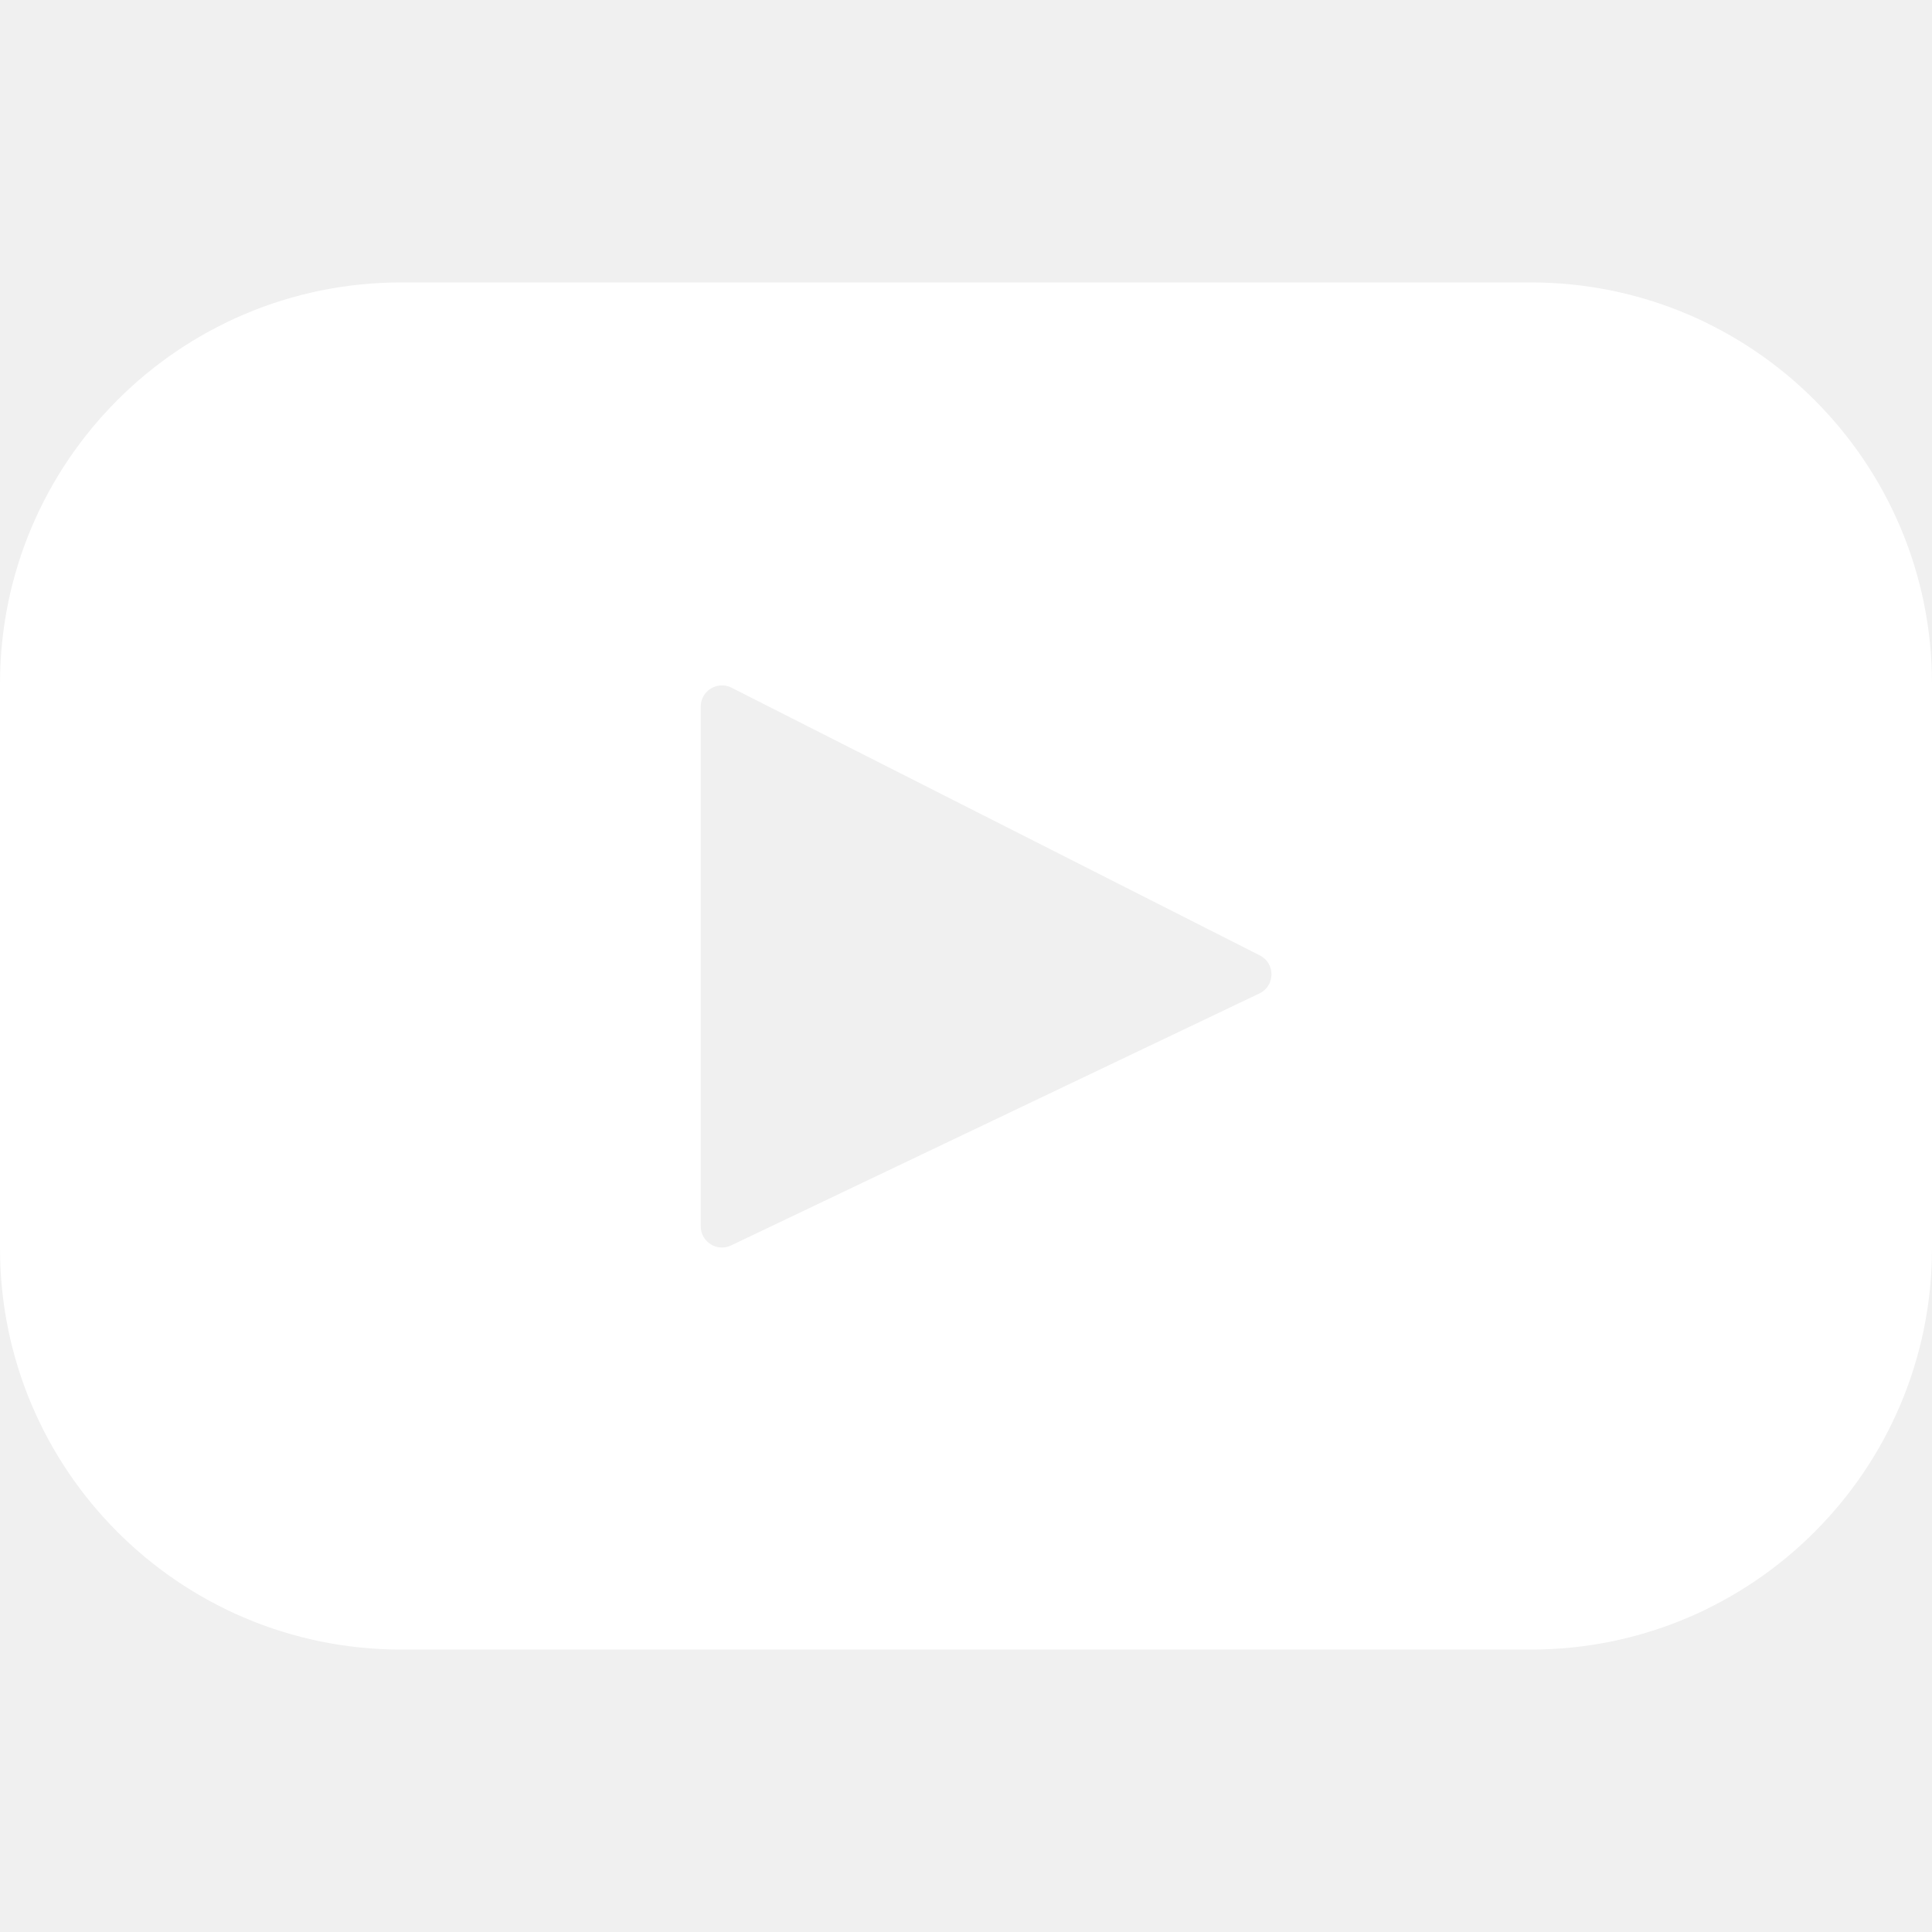
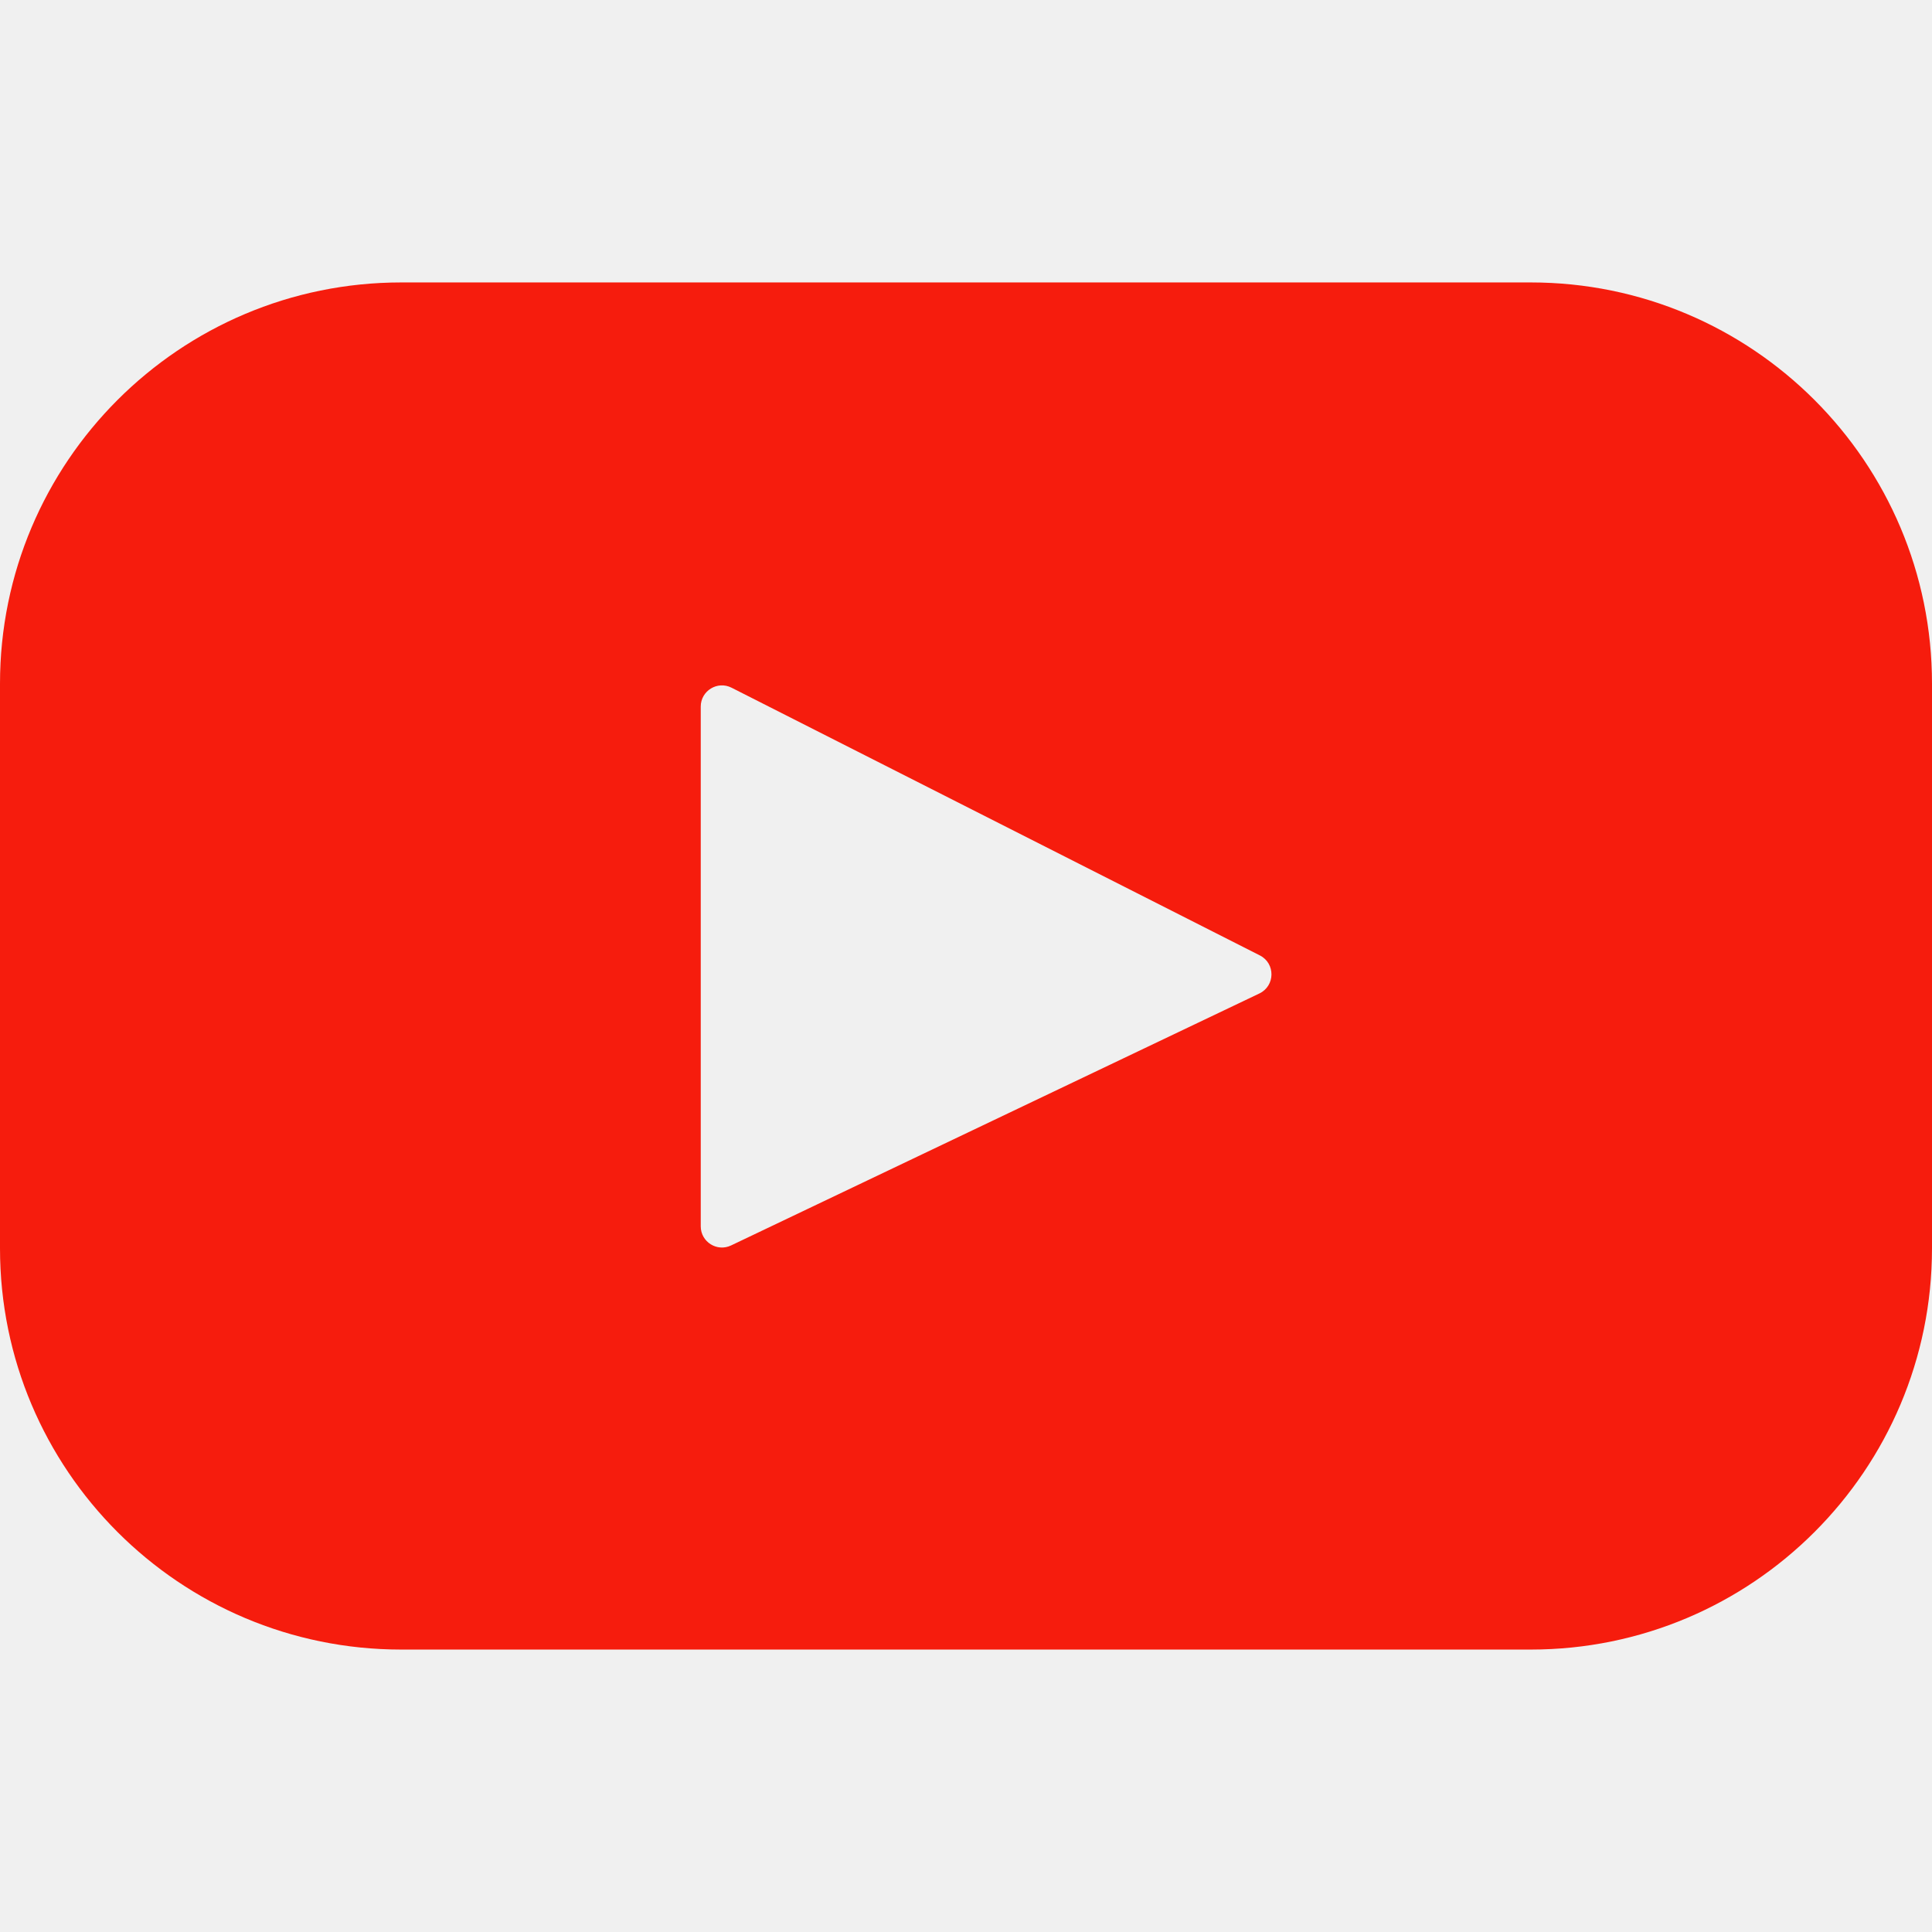
- <svg xmlns="http://www.w3.org/2000/svg" version="1.1" id="Layer_1" x="0px" y="0px" viewBox="0 0 461.001 461.001" style="enable-background:new 0 0 461.001 461.001;" xml:space="preserve" width="512px" height="512px">
+ <svg xmlns="http://www.w3.org/2000/svg" version="1.1" id="Layer_1" x="0px" y="0px" viewBox="0 0 461.001 461.001" style="enable-background:new 0 0 461.001 461.001;" xml:space="preserve">
+   <path style="fill:#F61C0D;" d="M365.257,67.393H95.744C42.866,67.393,0,110.259,0,163.137v134.728  c0,52.878,42.866,95.744,95.744,95.744h269.513c52.878,0,95.744-42.866,95.744-95.744V163.137  C461.001,110.259,418.135,67.393,365.257,67.393z M300.506,237.056l-126.06,60.123c-3.359,1.602-7.239-0.847-7.239-4.568V168.607  c0-3.774,3.982-6.22,7.348-4.514l126.06,63.881C304.363,229.873,304.298,235.248,300.506,237.056z" />
  <g>
-     <path d="M365.257,67.393H95.744C42.866,67.393,0,110.259,0,163.137v134.728  c0,52.878,42.866,95.744,95.744,95.744h269.513c52.878,0,95.744-42.866,95.744-95.744V163.137  C461.001,110.259,418.135,67.393,365.257,67.393z M300.506,237.056l-126.06,60.123c-3.359,1.602-7.239-0.847-7.239-4.568V168.607  c0-3.774,3.982-6.22,7.348-4.514l126.06,63.881C304.363,229.873,304.298,235.248,300.506,237.056z" data-original="#F61C0D" class="active-path" data-old_color="#F61C0D" fill="#FFFFFF" />
-   </g>
+ </g>
+   <g>
+ </g>
+   <g>
+ </g>
+   <g>
+ </g>
+   <g>
+ </g>
+   <g>
+ </g>
+   <g>
+ </g>
+   <g>
+ </g>
+   <g>
+ </g>
+   <g>
+ </g>
+   <g>
+ </g>
+   <g>
+ </g>
+   <g>
+ </g>
+   <g>
+ </g>
+   <g>
+ </g>
</svg>
